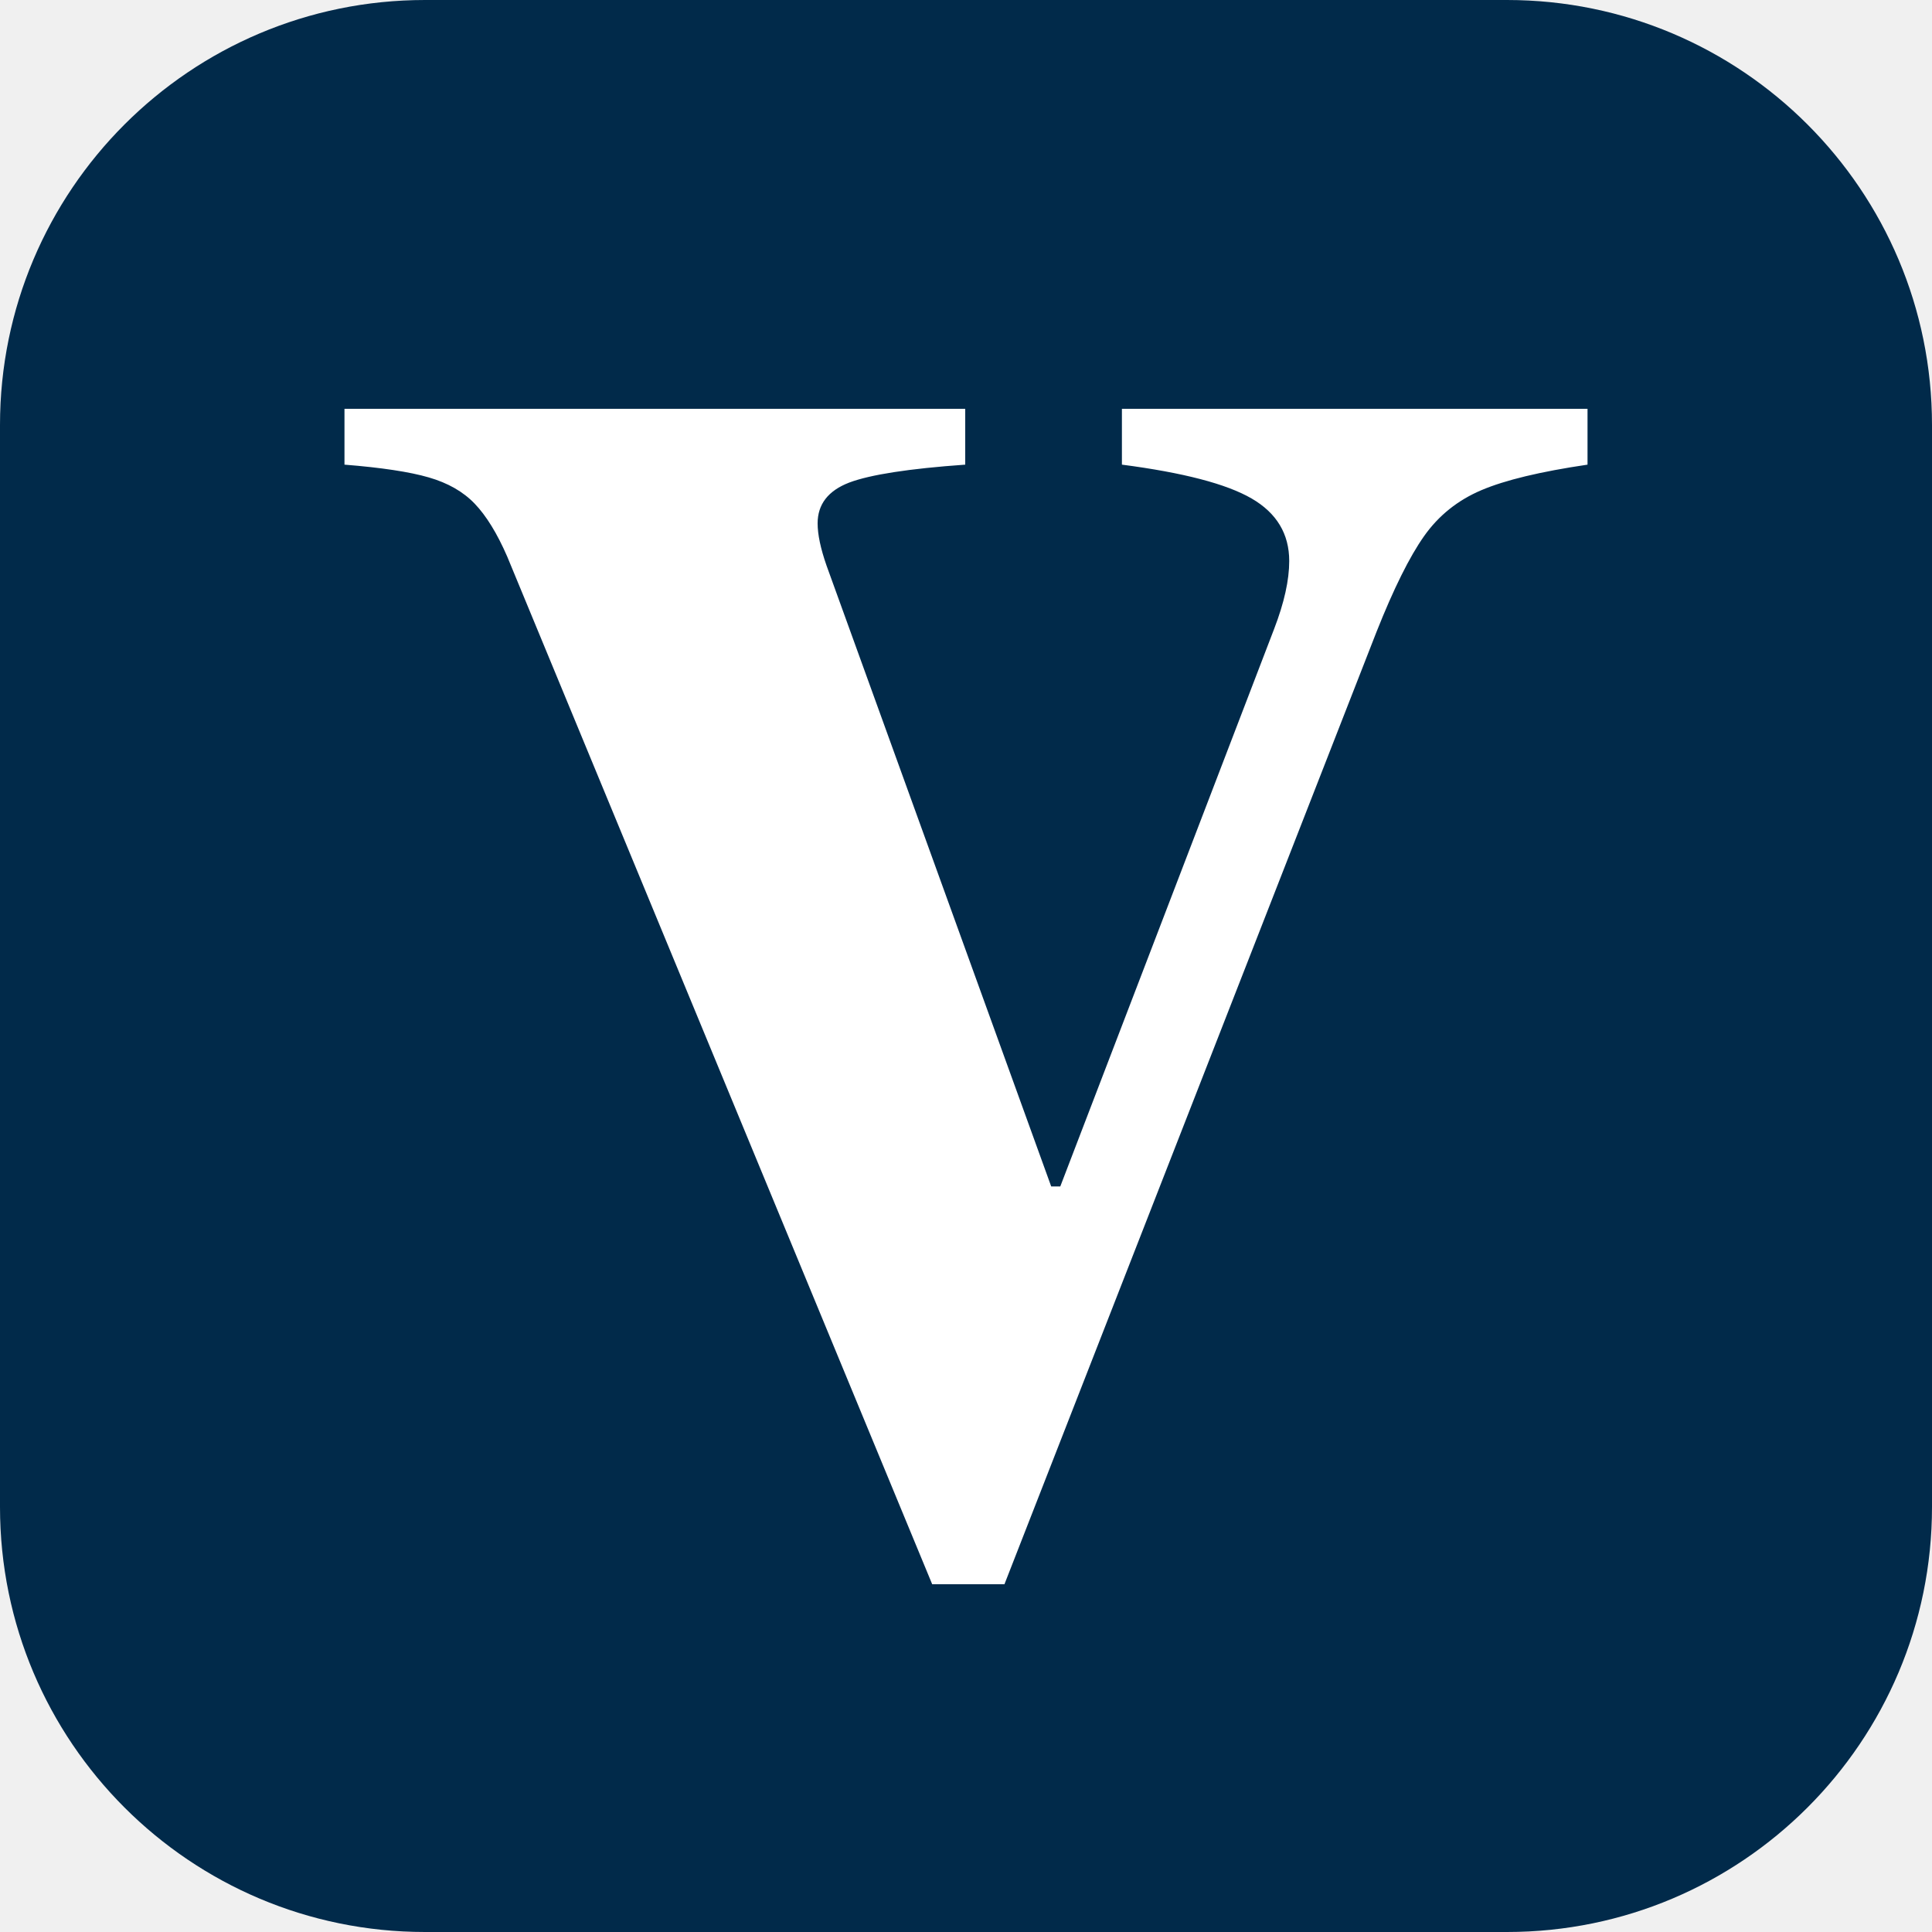
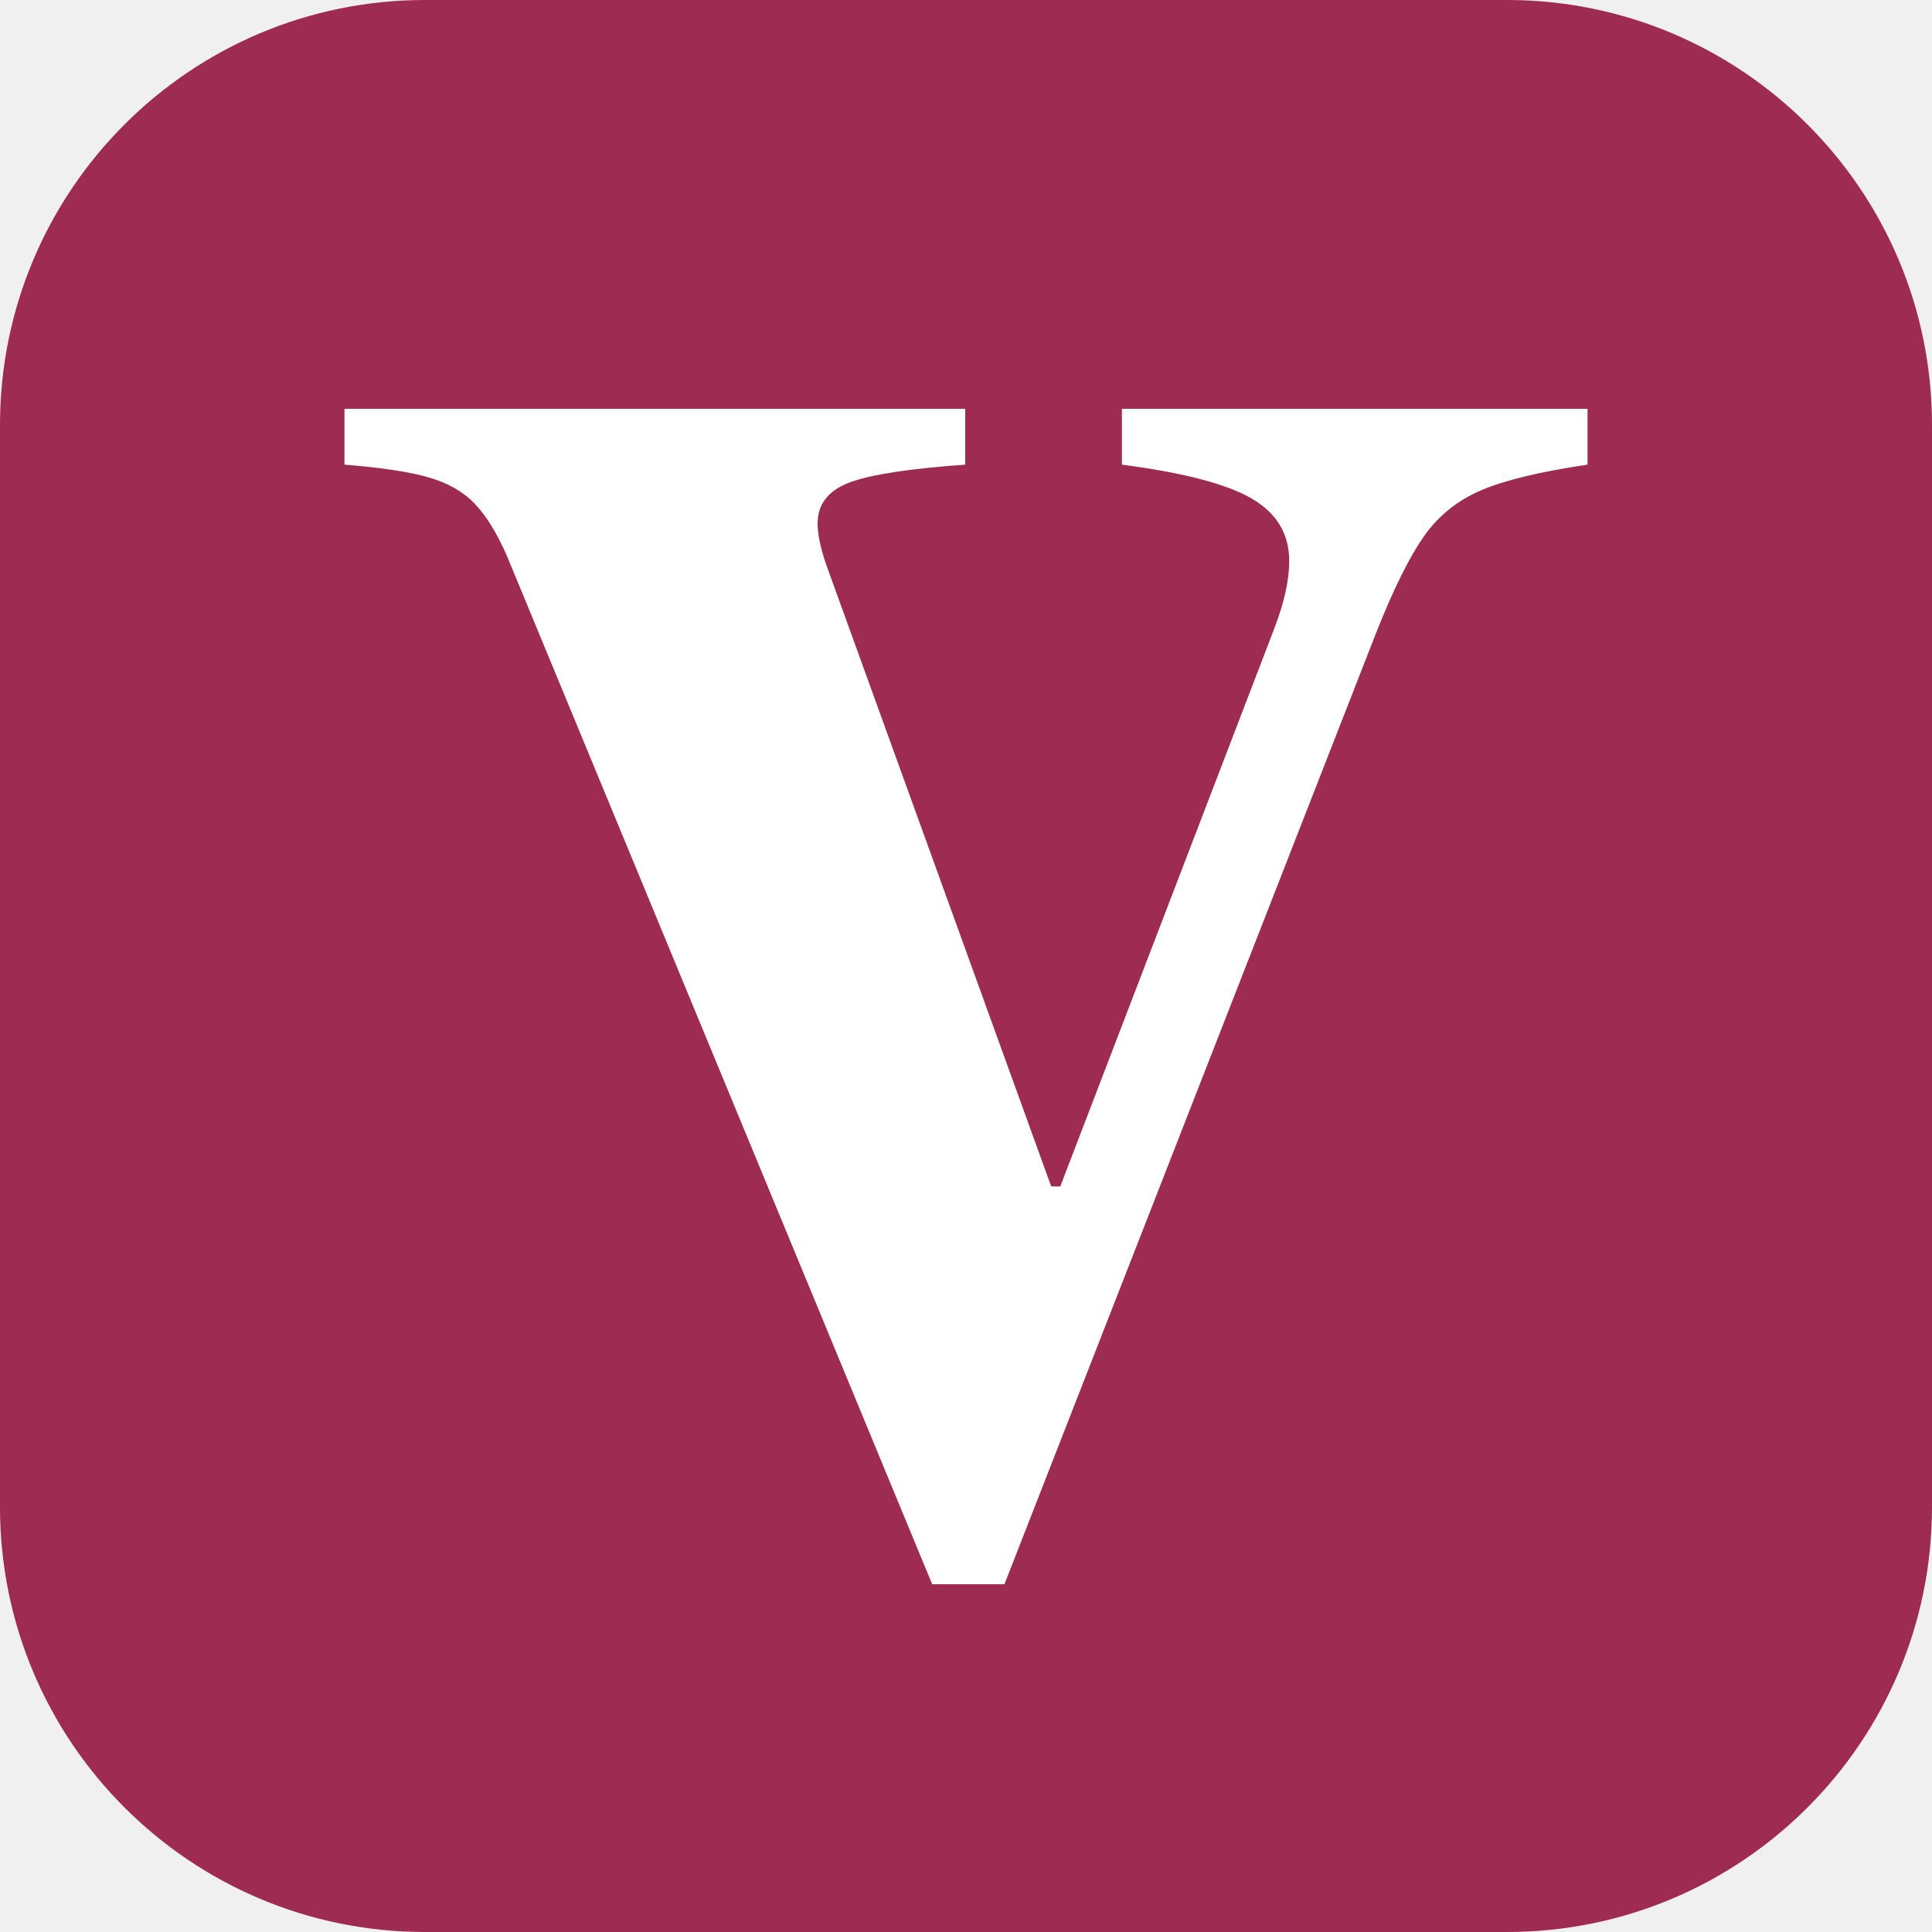
<svg xmlns="http://www.w3.org/2000/svg" viewBox="0 0 100 100" role="img" aria-label="The Venue @ NCC">
-   <rect width="100" height="100" rx="22" fill="#012A4A" />
+   <rect width="100" height="100" rx="22" fill="#9E2B52" />
  <path d="M48.25 82L26.25 28.80Q25.47 27.01 24.57 26.07Q23.68 25.14 22.19 24.71Q20.71 24.28 17.83 24.05L17.83 21.16L49.96 21.16L49.96 24.05Q45.59 24.36 43.95 24.98Q42.32 25.61 42.32 27.09Q42.32 27.95 42.78 29.27L54.41 61.41L54.88 61.41L65.95 32.55Q66.73 30.52 66.73 29.04Q66.73 26.93 64.78 25.80Q62.83 24.67 58.07 24.05L58.07 21.16L82.17 21.16L82.17 24.05Q78.51 24.59 76.68 25.37Q74.84 26.15 73.71 27.75Q72.58 29.35 71.25 32.70L51.99 82" fill="#FFFFFF" />
</svg>
